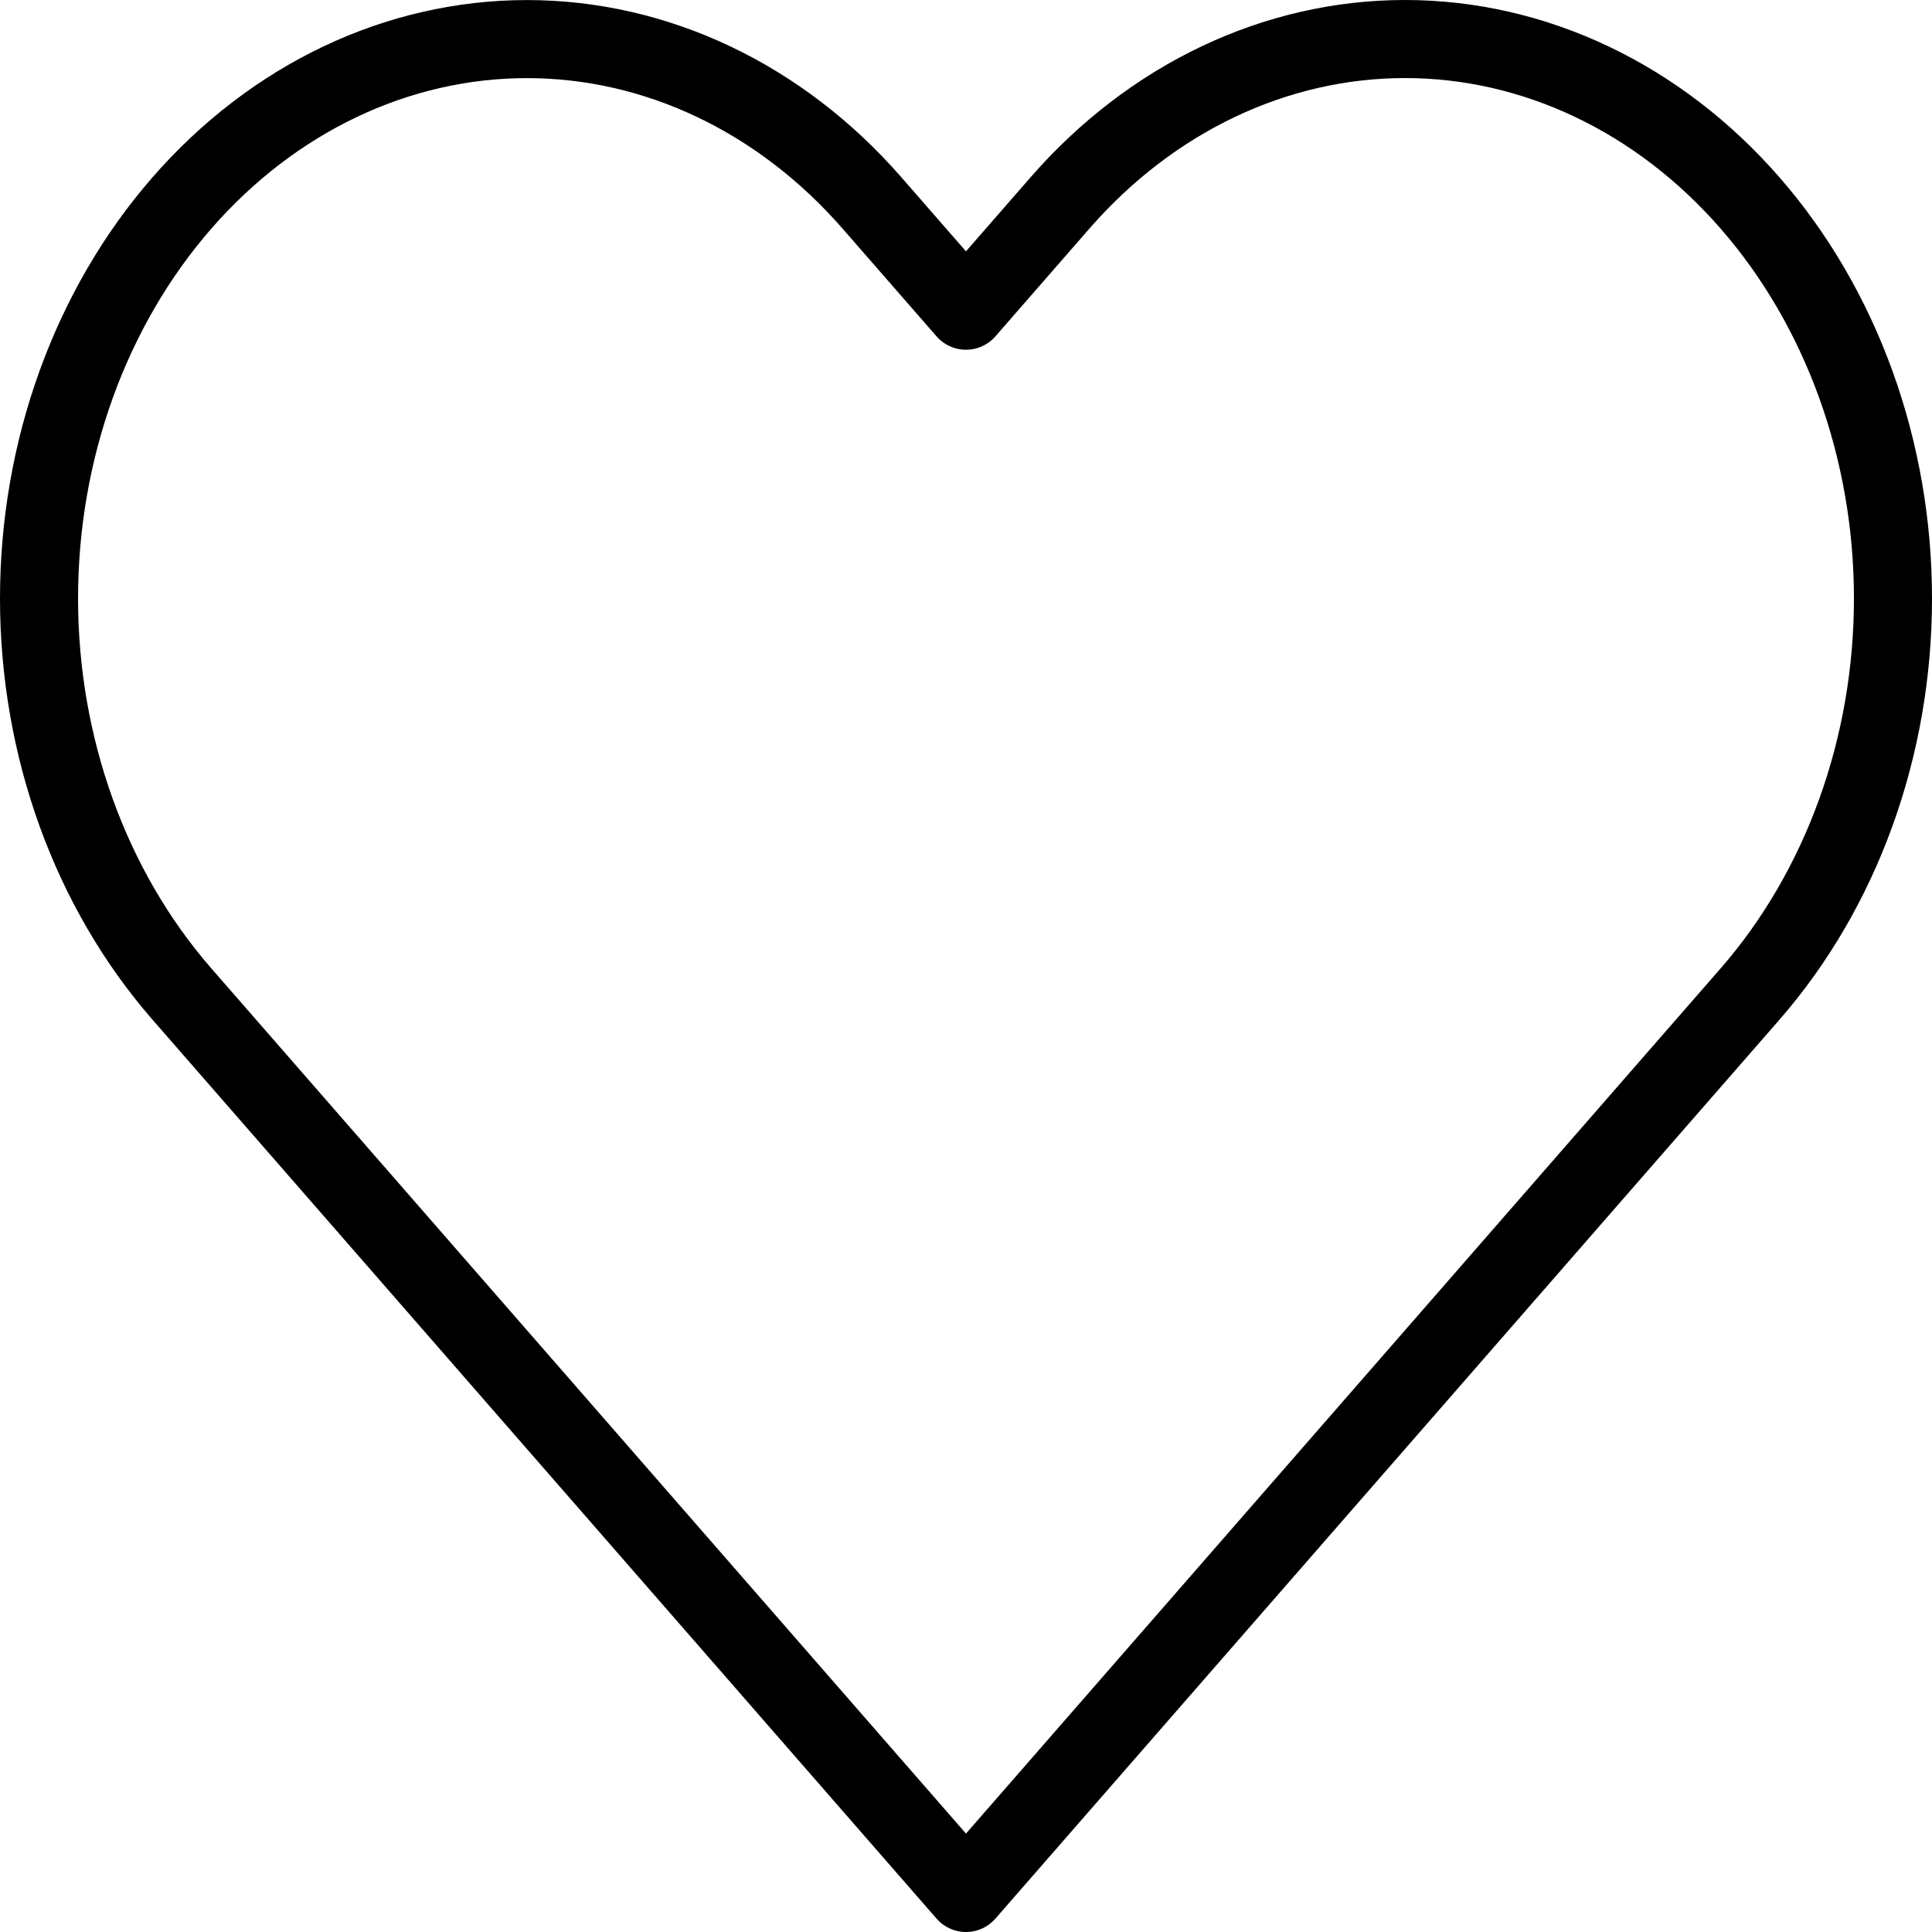
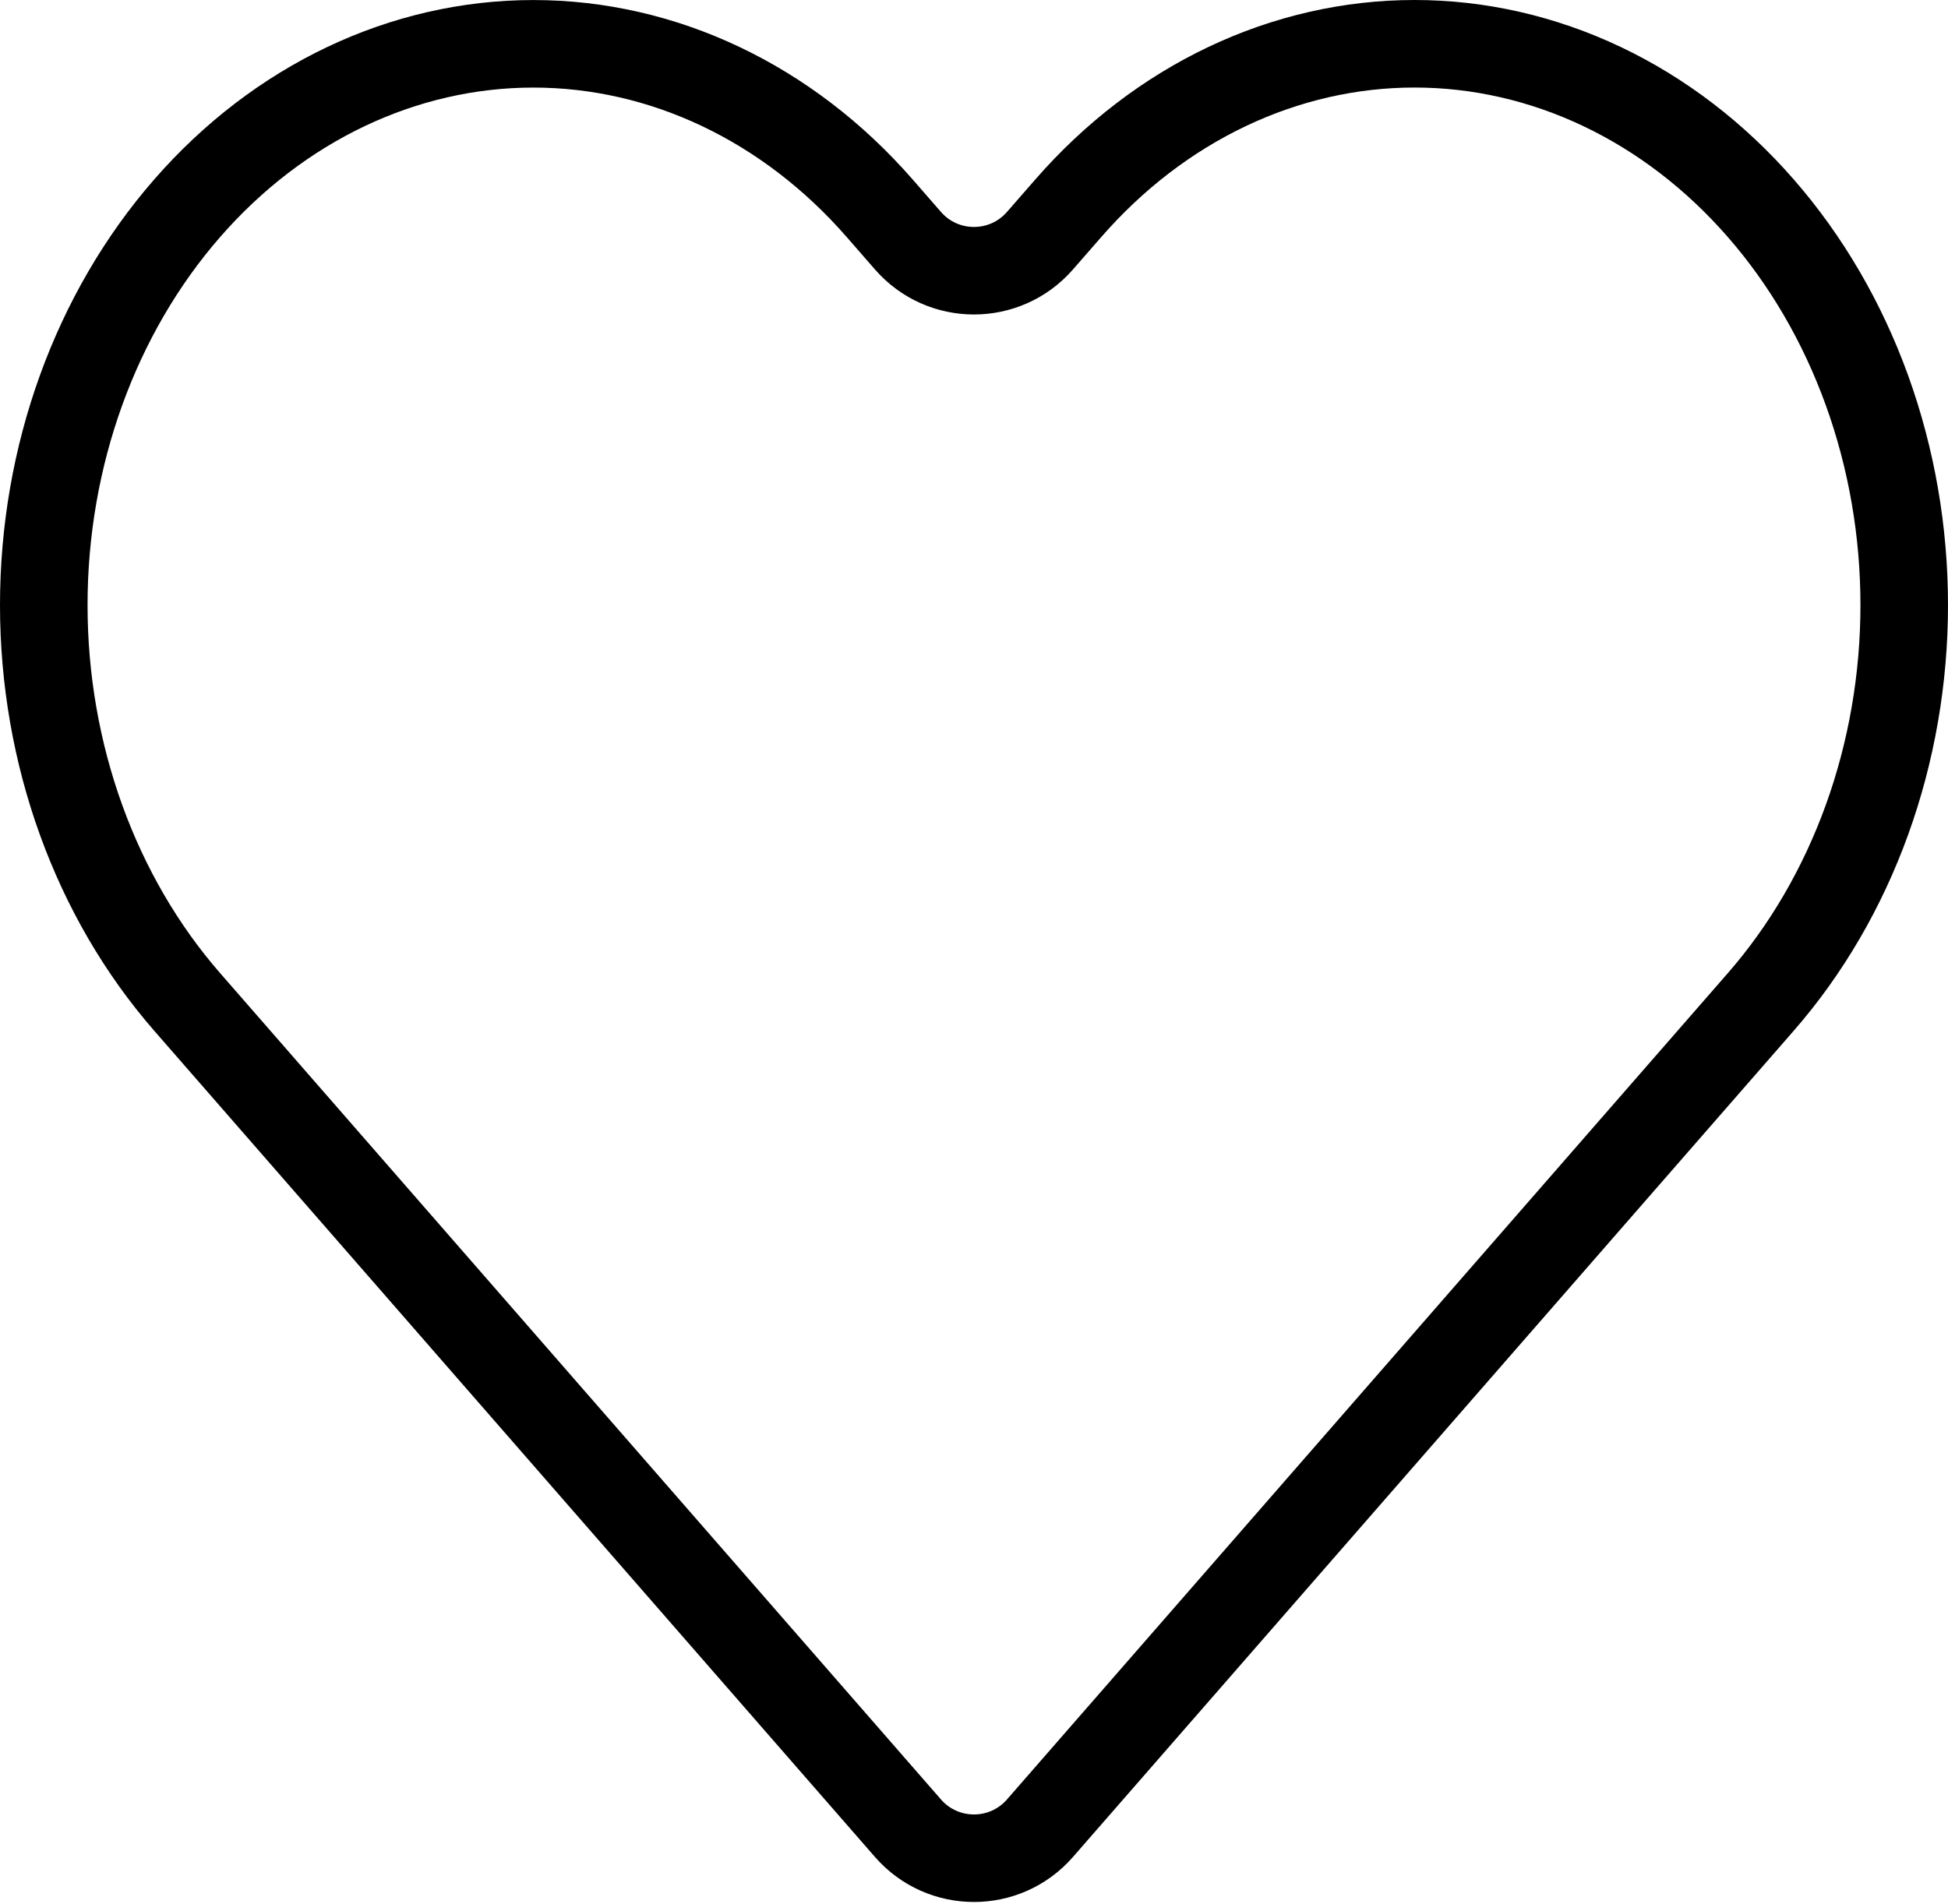
- <svg xmlns="http://www.w3.org/2000/svg" width="99" height="99" viewBox="0 0 99 99" fill="none">
-   <path d="M89.675 10.399C87.353 7.736 84.597 5.624 81.564 4.183C78.53 2.742 75.279 2 71.995 2C68.712 2 65.46 2.742 62.427 4.183C59.394 5.624 56.638 7.736 54.316 10.399L49.499 15.922L44.681 10.399C39.992 5.023 33.633 2.003 27.002 2.003C20.371 2.003 14.012 5.023 9.323 10.399C4.634 15.774 2 23.066 2 30.668C2 38.271 4.634 45.562 9.323 50.938L49.499 97L89.675 50.938C91.997 48.276 93.839 45.116 95.096 41.639C96.353 38.161 97 34.433 97 30.668C97 26.904 96.353 23.176 95.096 19.698C93.839 16.22 91.997 13.06 89.675 10.399Z" stroke="black" stroke-width="4" stroke-linecap="round" stroke-linejoin="round" />
+ <svg xmlns="http://www.w3.org/2000/svg" width="89" height="87" viewBox="0 0 89 87" fill="none">
+   <path d="M80.446 9.515C78.369 7.132 75.903 5.242 73.189 3.953C70.475 2.664 67.565 2 64.627 2C61.69 2 58.781 2.664 56.066 3.953C53.352 5.242 50.886 7.132 48.809 9.515L47.513 11C45.919 12.828 43.078 12.828 41.484 11L40.189 9.515C35.993 4.705 30.303 2.002 24.37 2.002C18.437 2.002 12.747 4.705 8.552 9.515C4.357 14.325 2 20.848 2 27.651C2 34.453 4.357 40.976 8.552 45.786L41.484 83.544C43.078 85.371 45.919 85.371 47.513 83.544L80.446 45.786C82.524 43.405 84.172 40.578 85.297 37.466C86.421 34.354 87 31.019 87 27.651C87 24.282 86.421 20.947 85.297 17.835C84.172 14.723 82.524 11.896 80.446 9.515Z" stroke="black" stroke-width="4" stroke-linecap="round" stroke-linejoin="round" />
</svg>
